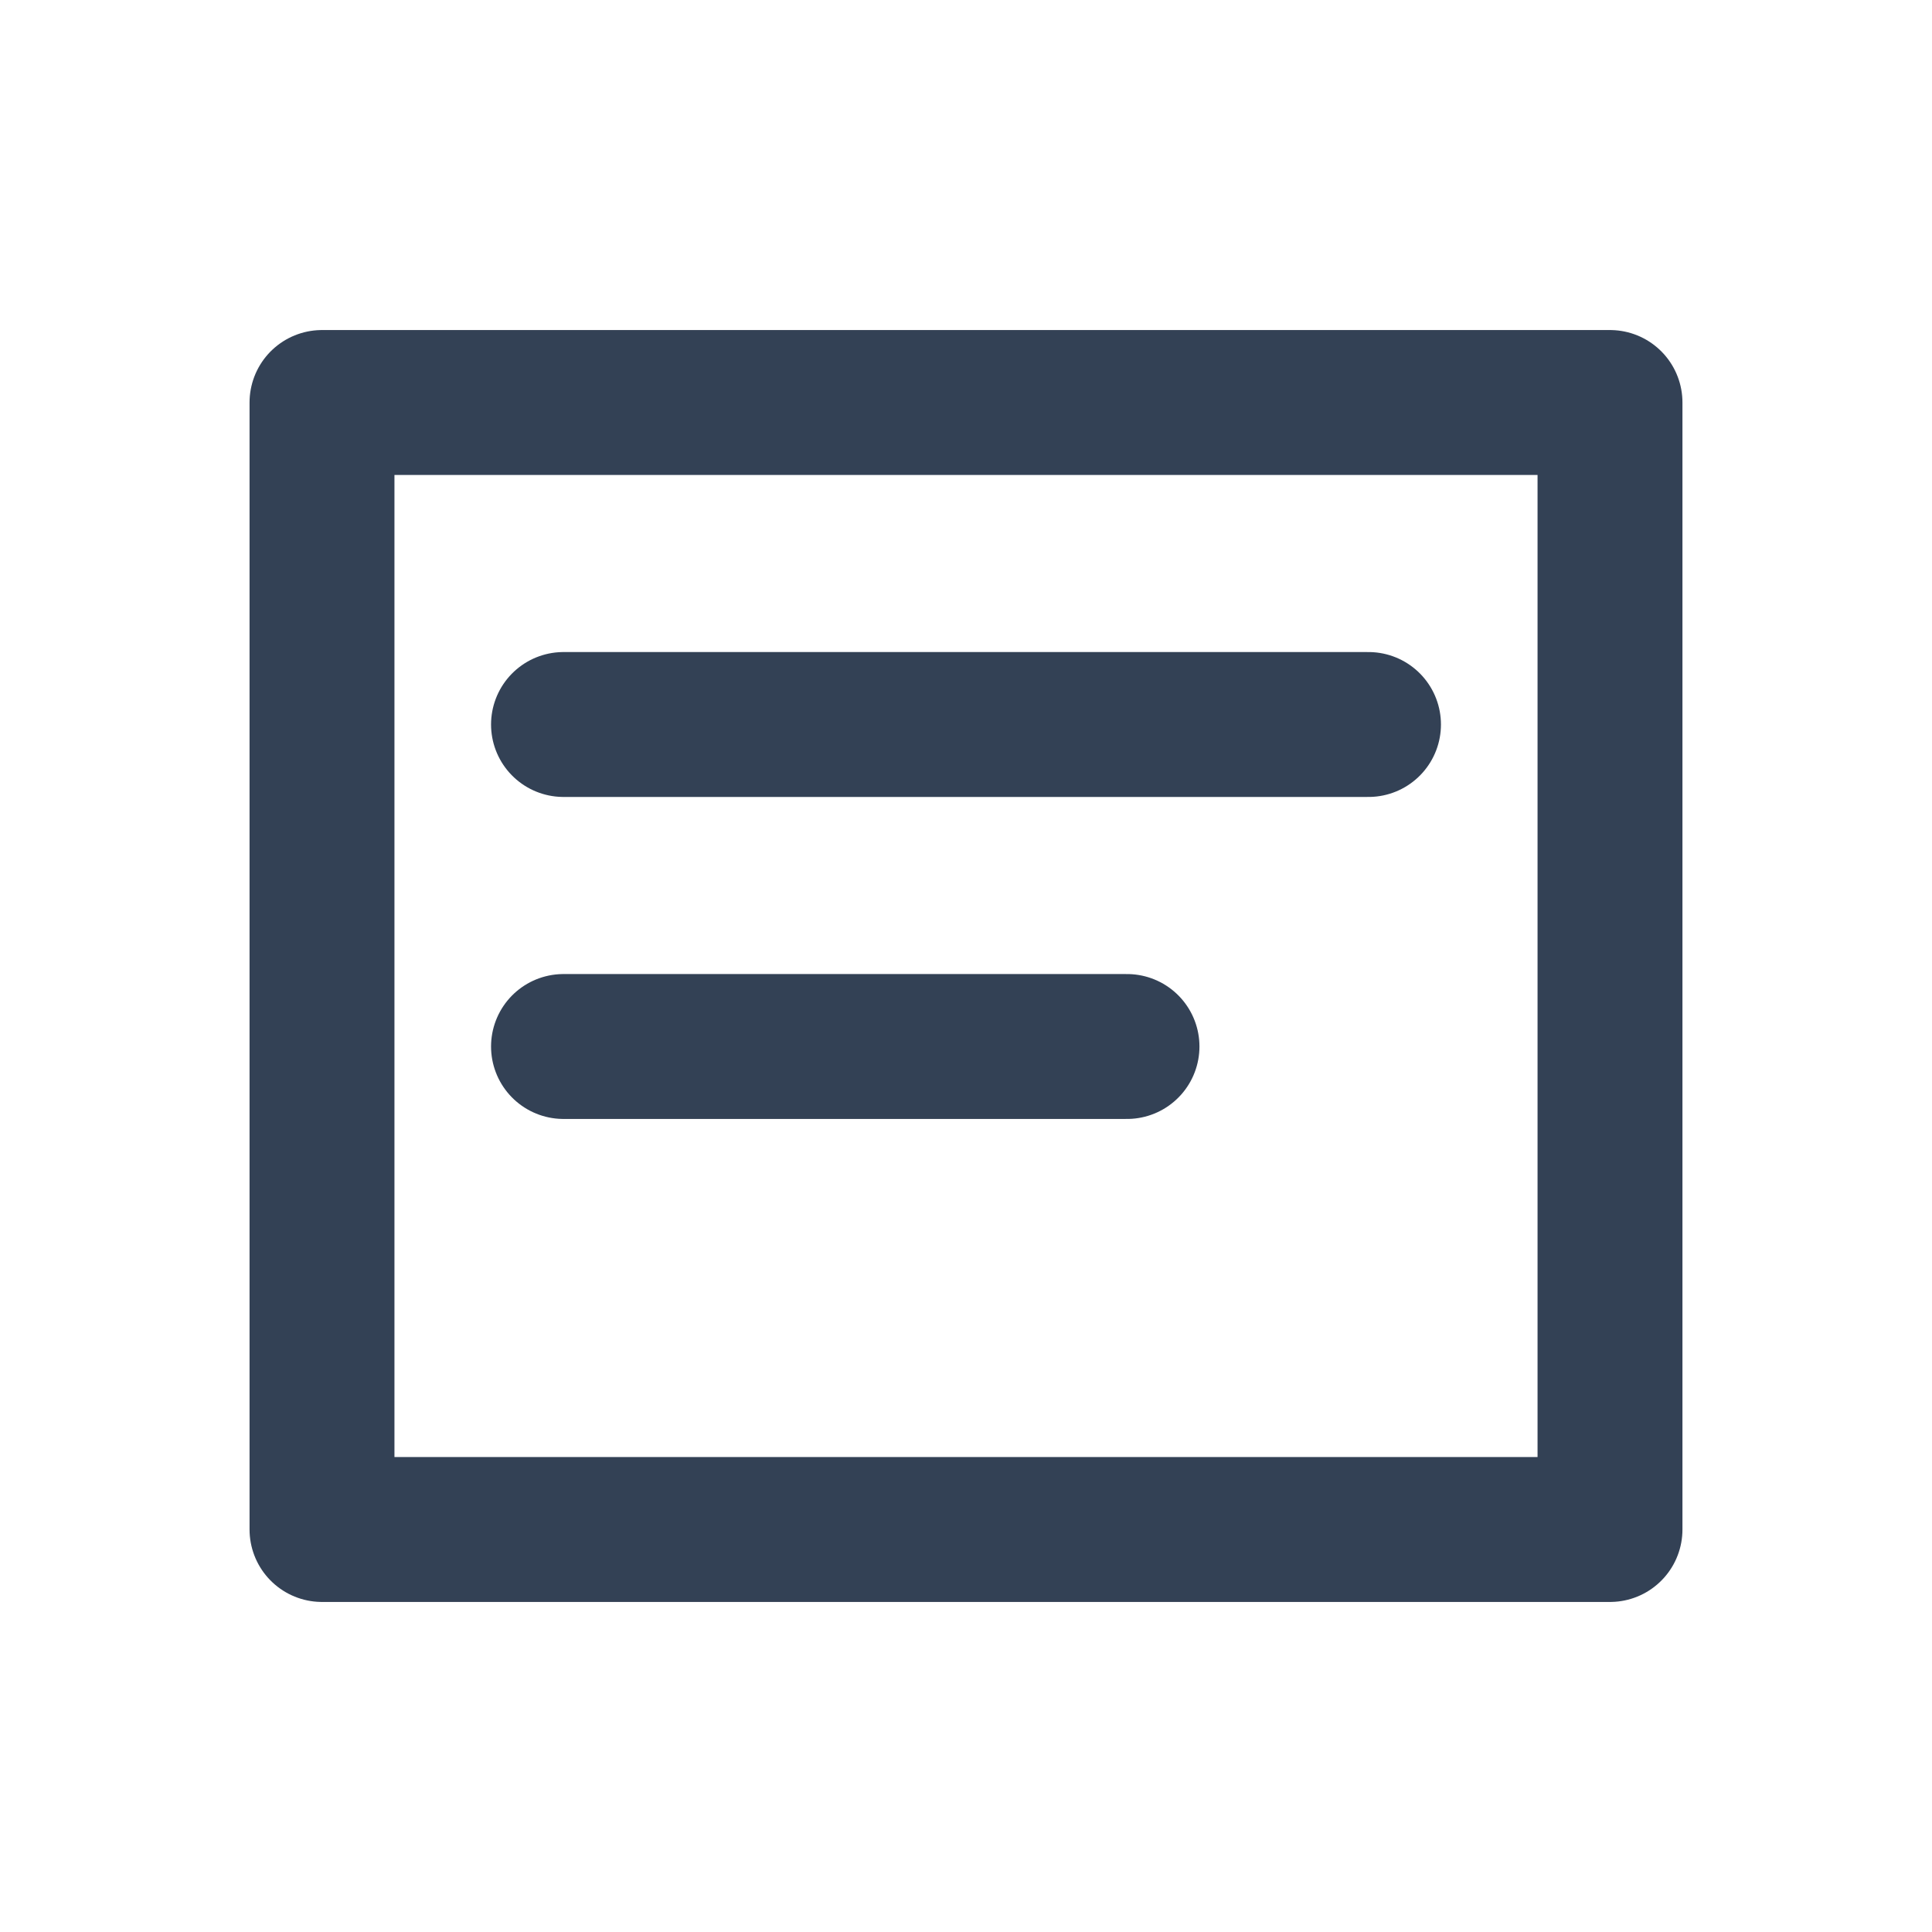
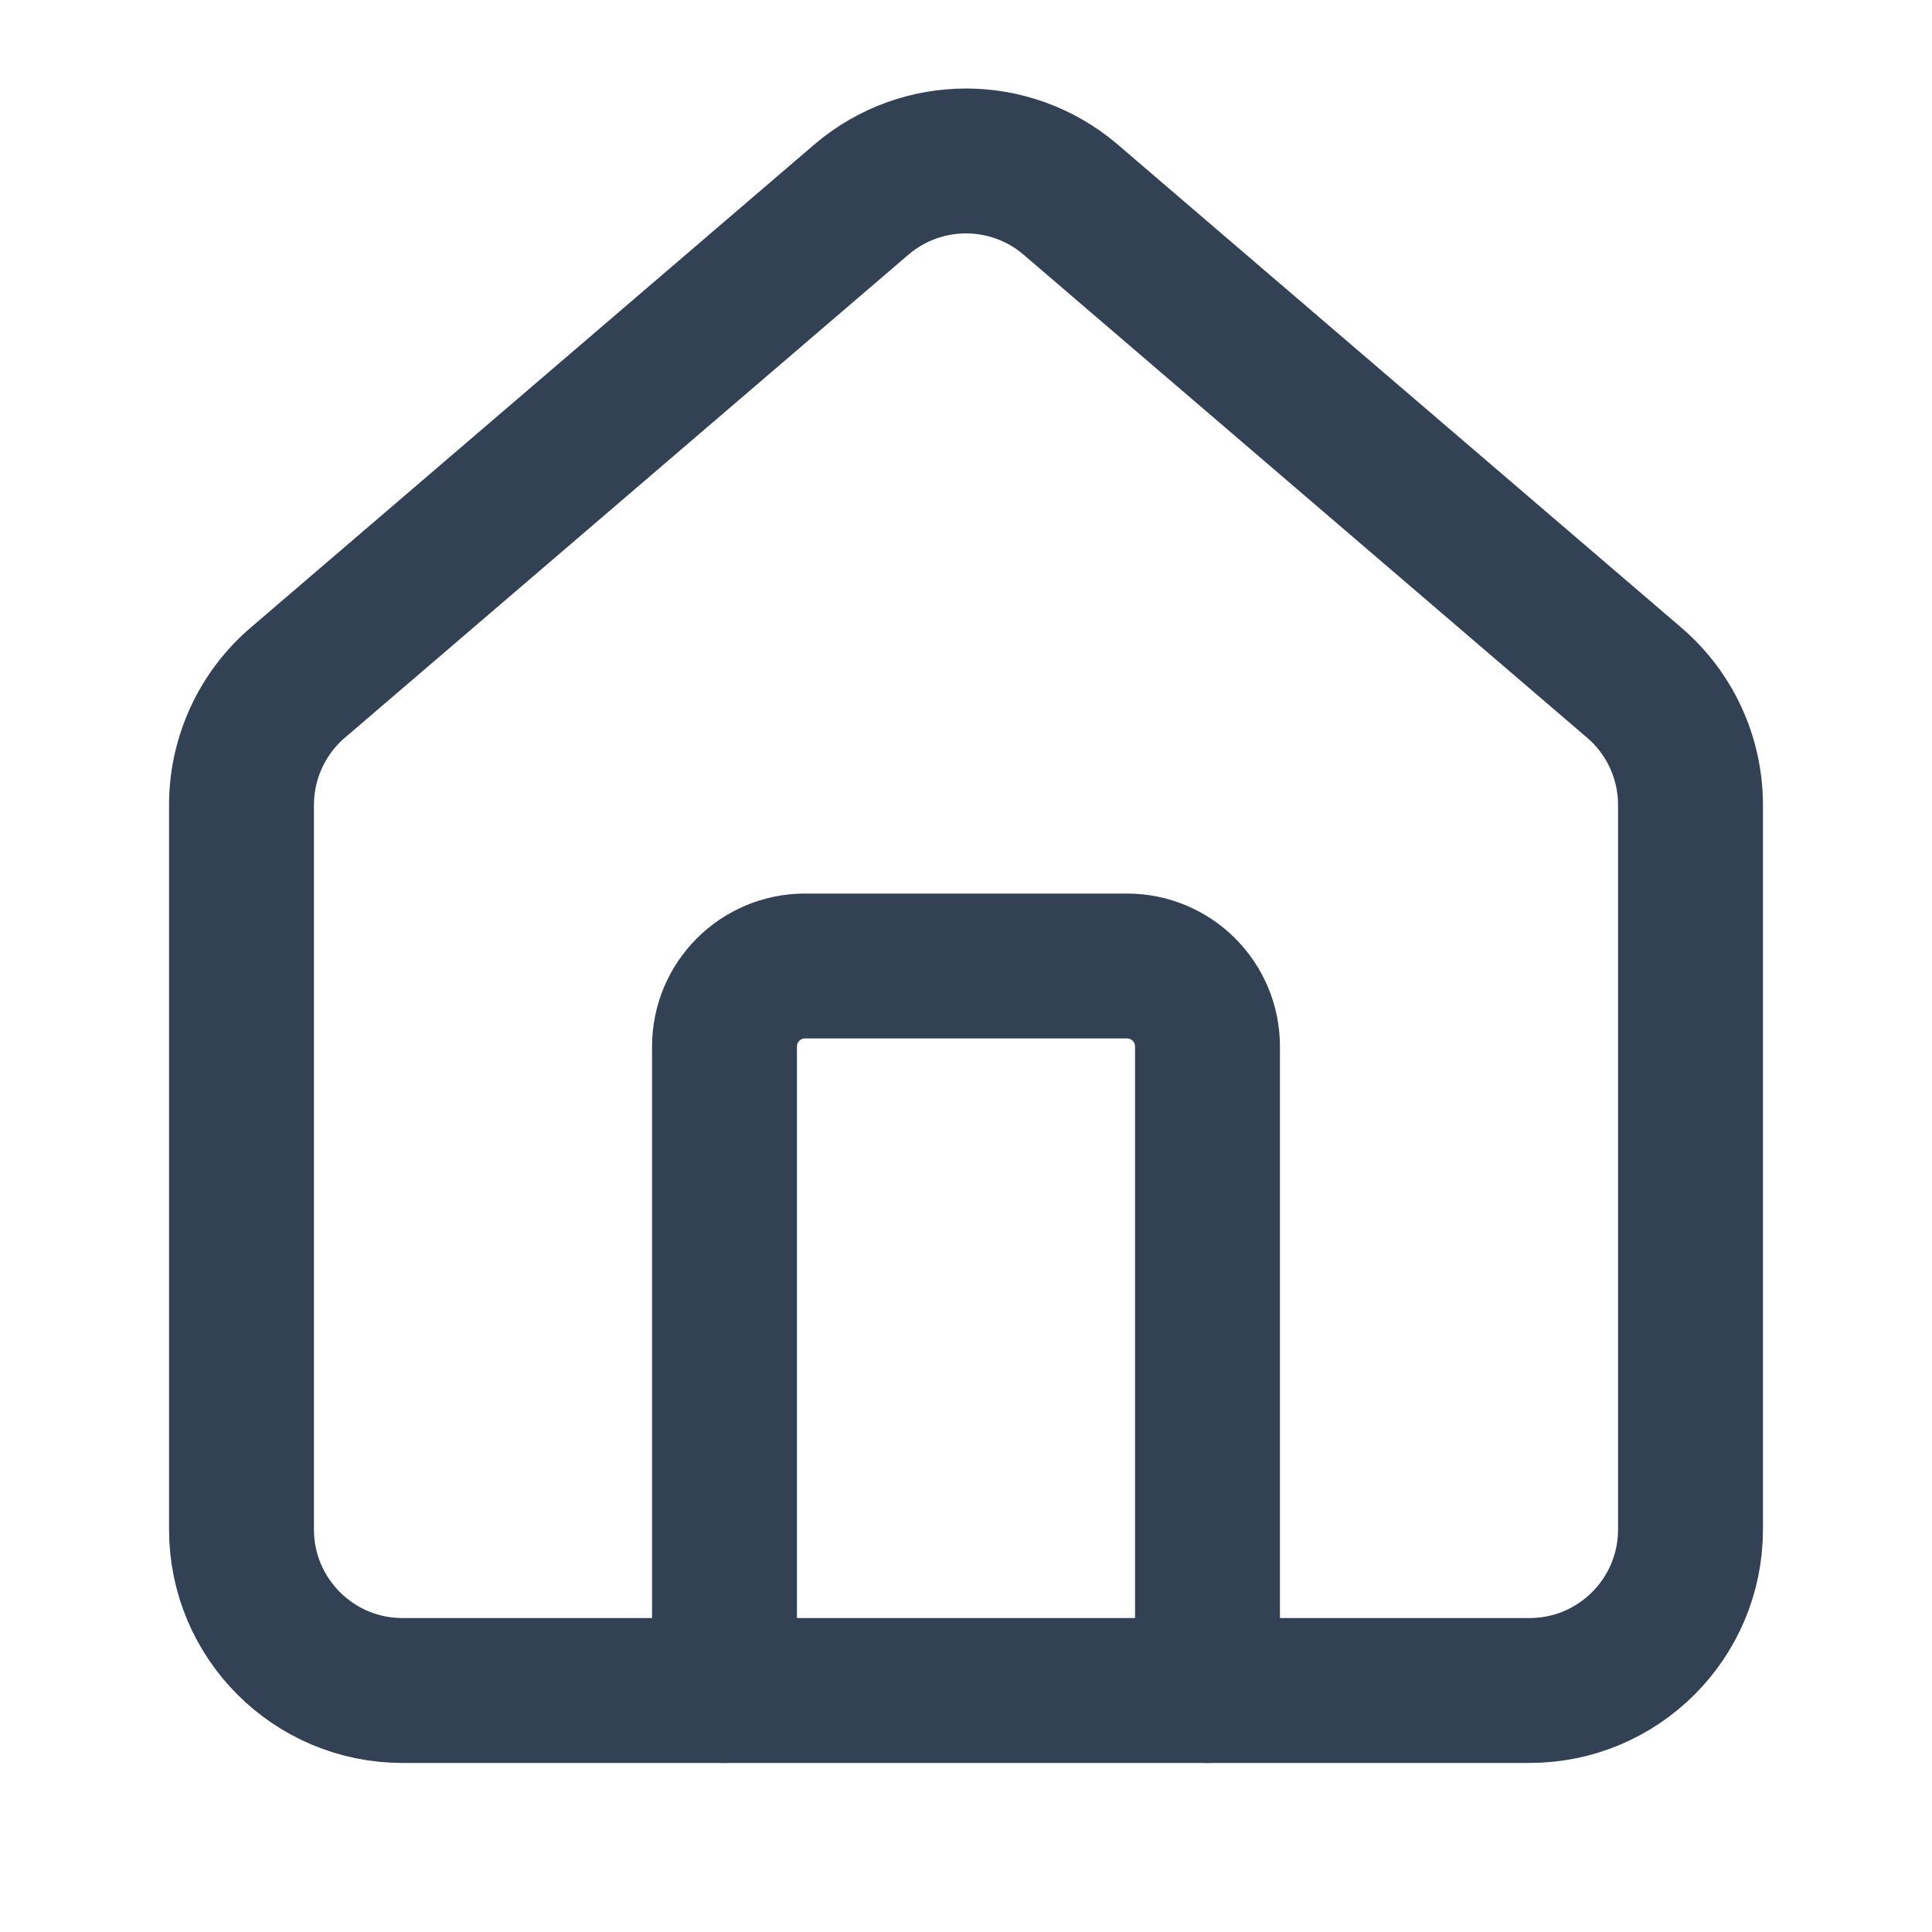
<svg xmlns="http://www.w3.org/2000/svg" viewBox="0 0 24 24" fill="none" stroke="#334155" stroke-width="1.8" stroke-linecap="round" stroke-linejoin="round">
-   <path d="M4 5h16v14H4z" />
-   <path d="M7 9h10M7 13h7" />
+   <path d="M15 21v-8a1 1 0 0 0-1-1h-4a1 1 0 0 0-1 1v8" />
+   <path d="M3 10a2 2 0 0 1 .709-1.528l7-6a2 2 0 0 1 2.582 0l7 6A2 2 0 0 1 21 10v9a2 2 0 0 1-2 2H5a2 2 0 0 1-2-2z" />
</svg>
